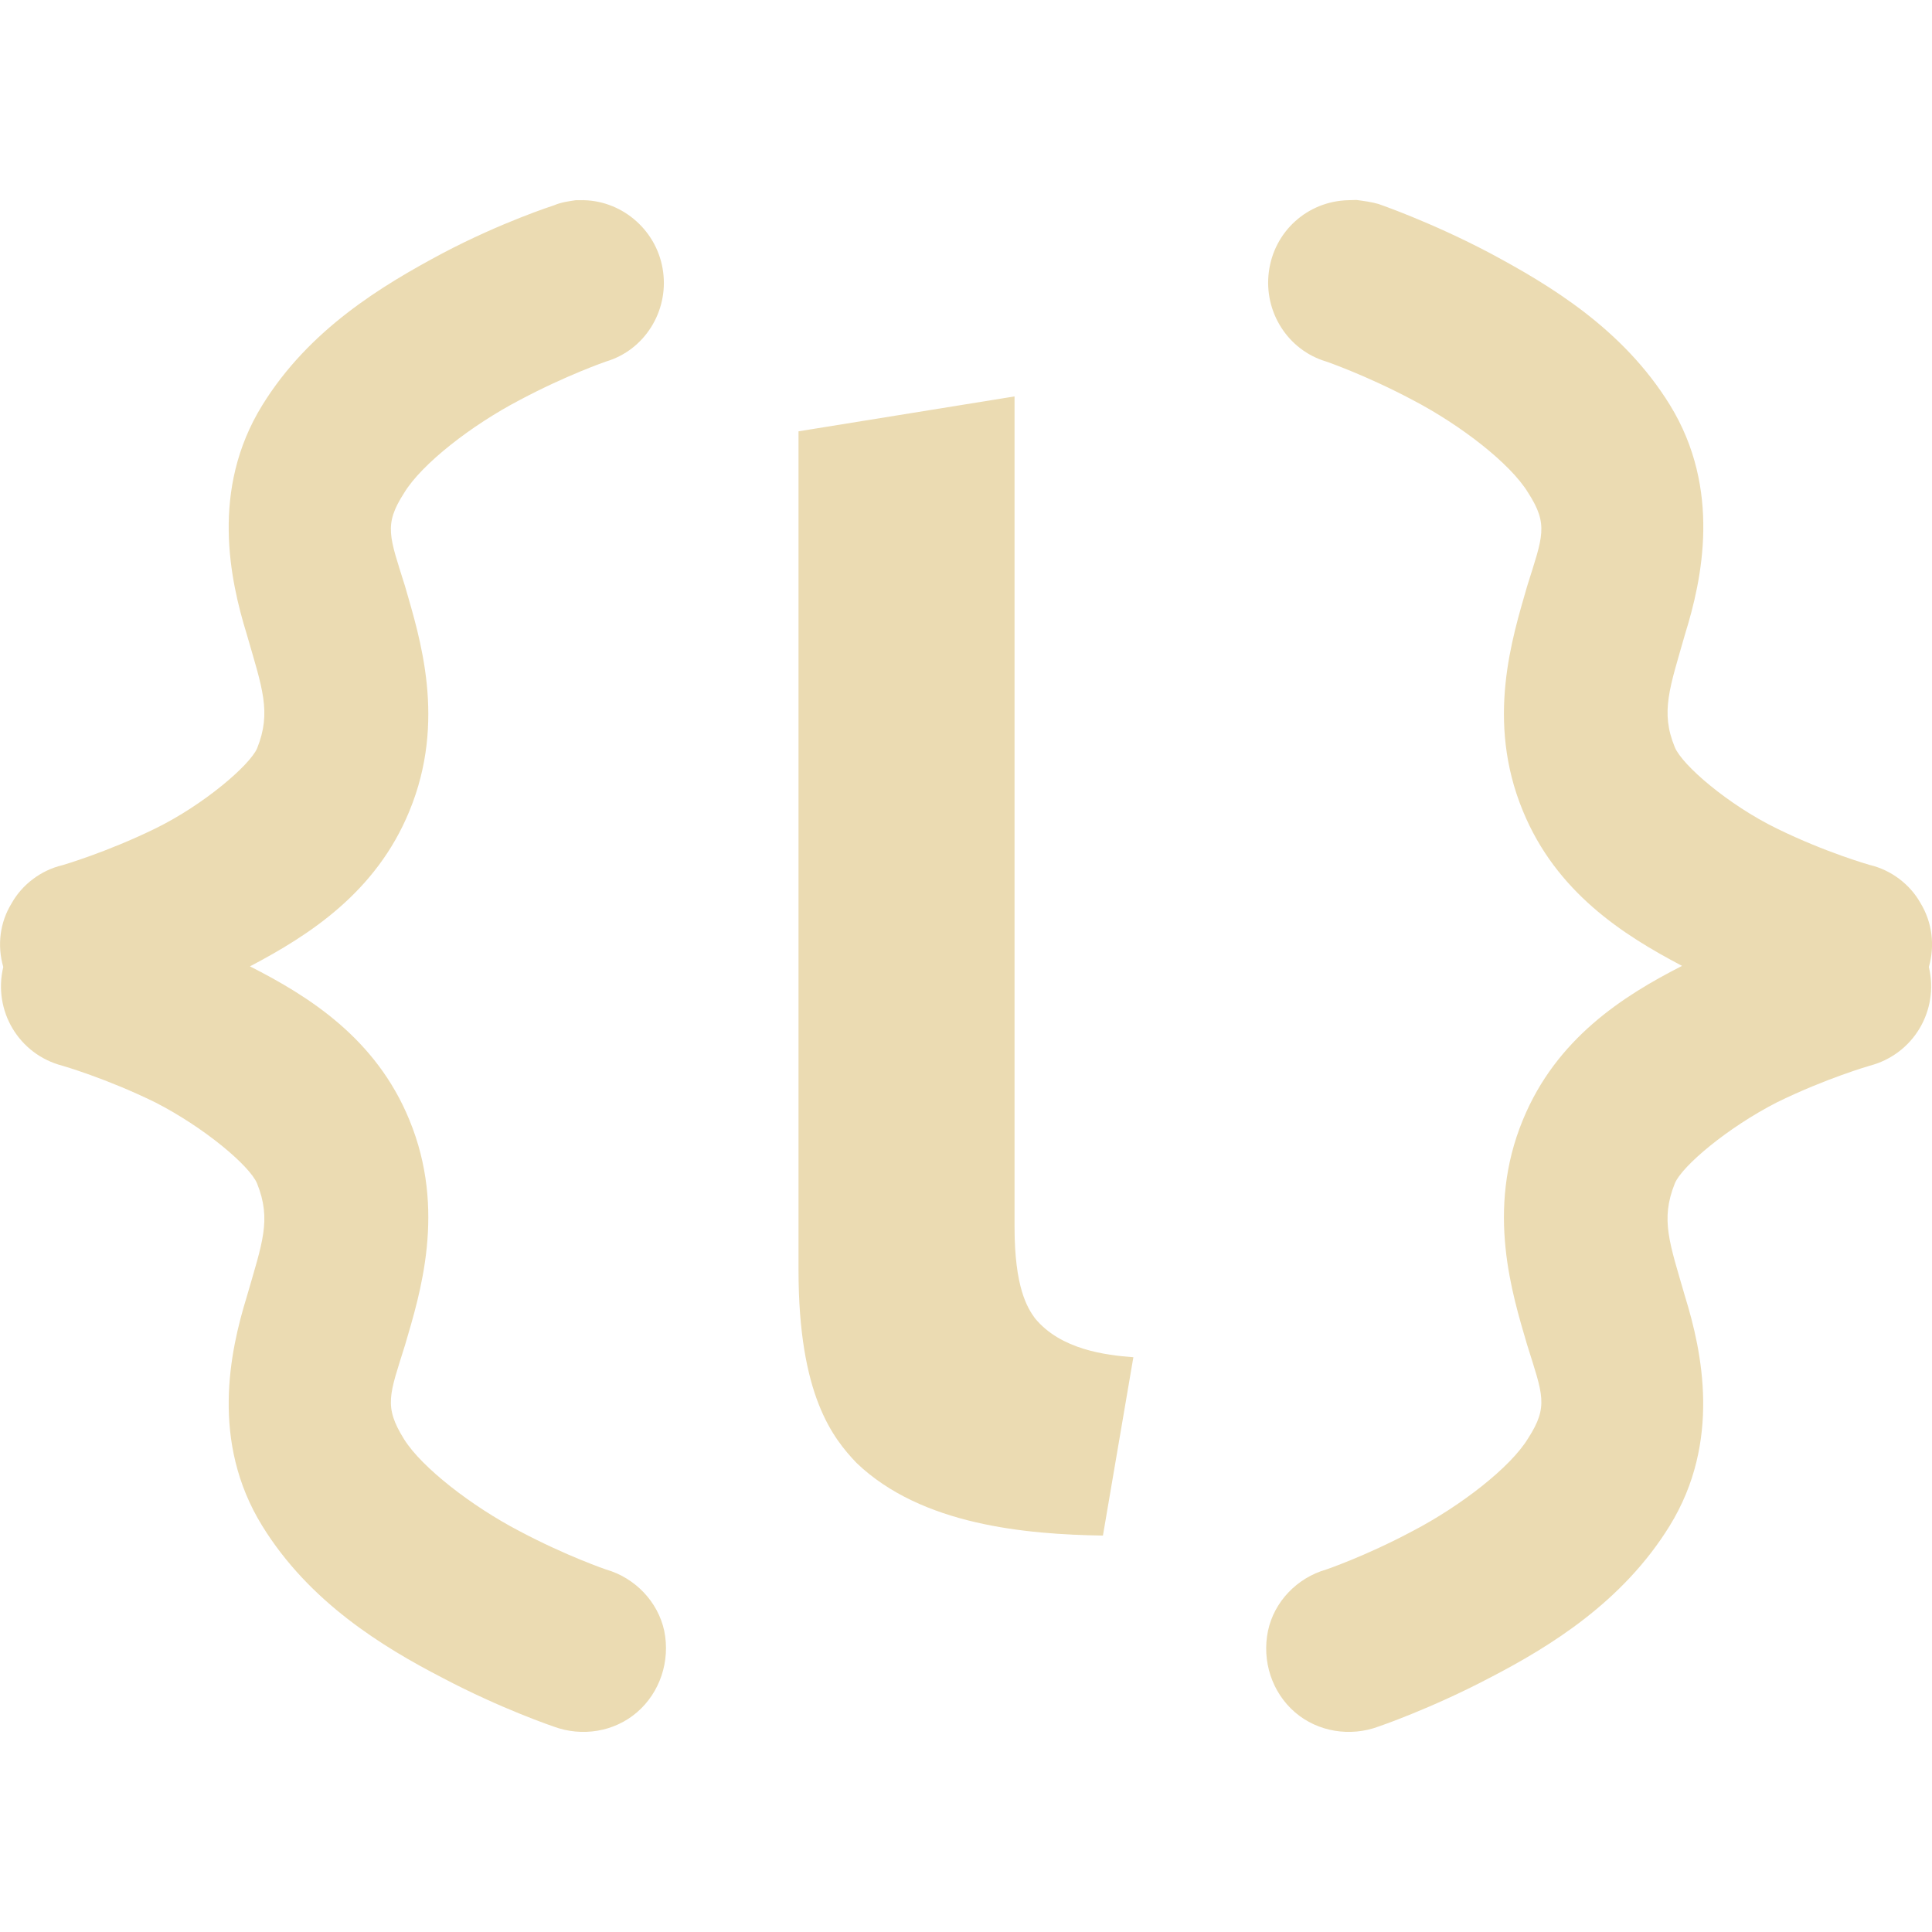
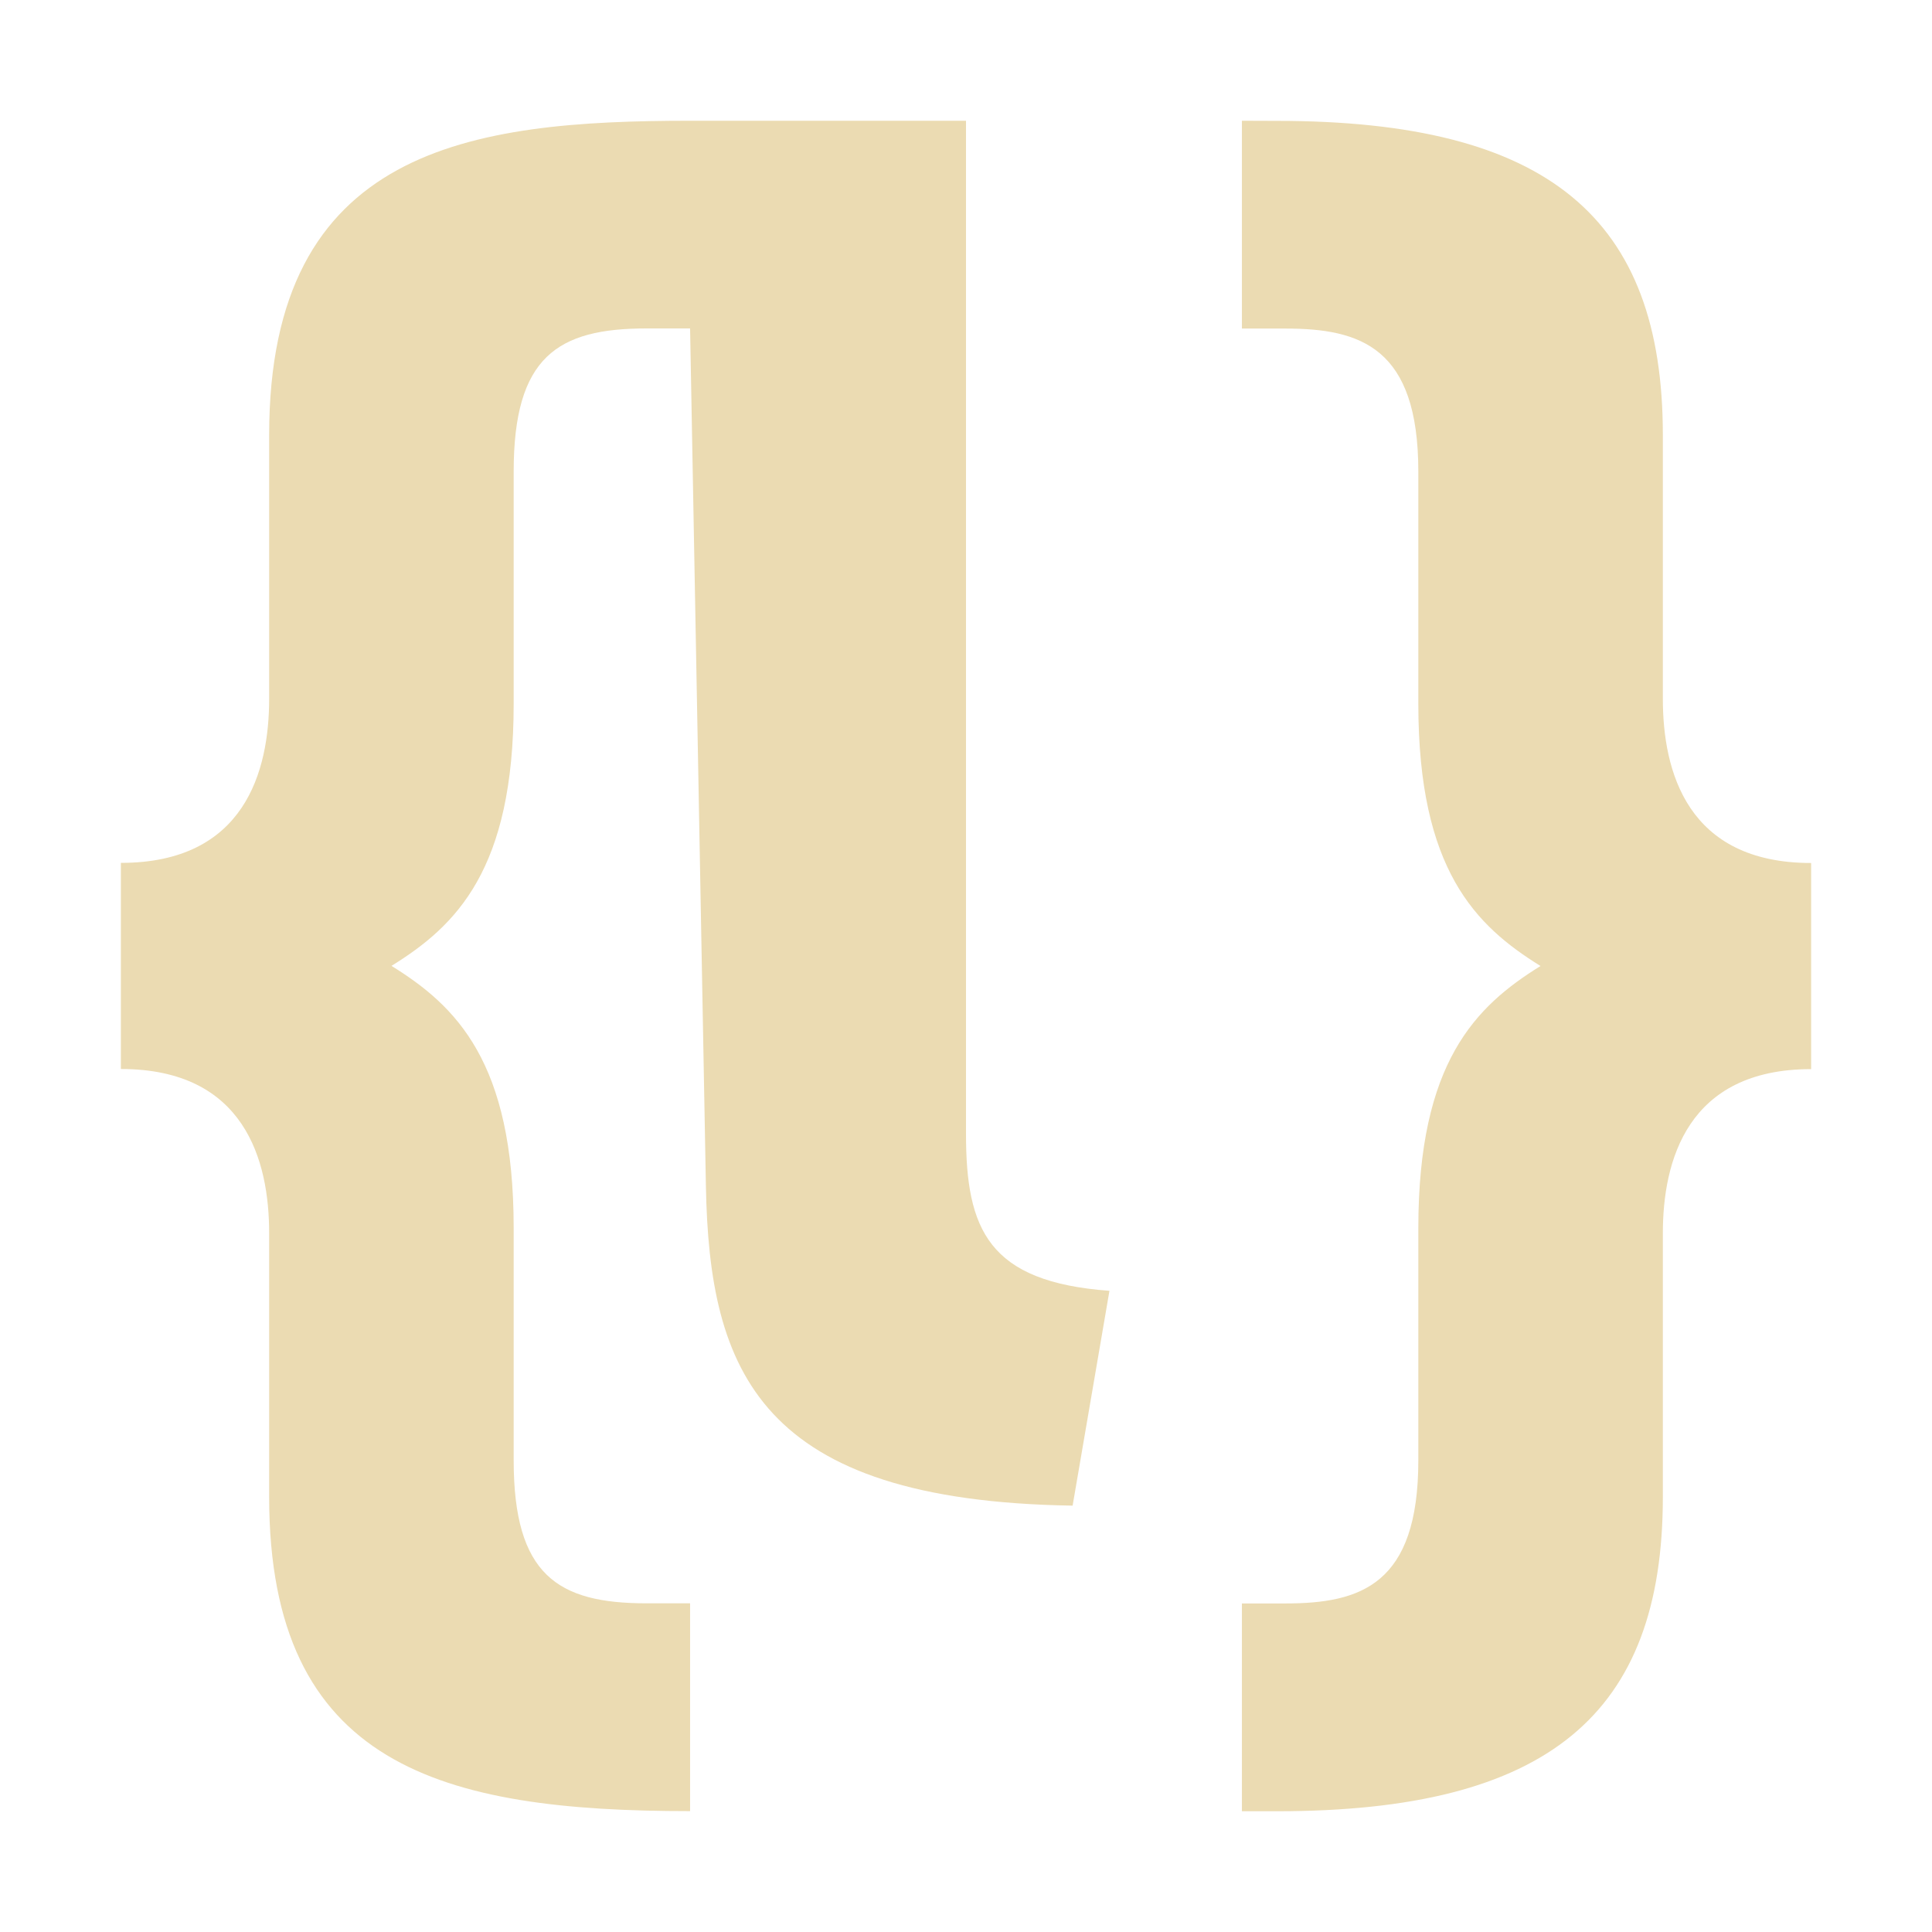
<svg xmlns="http://www.w3.org/2000/svg" width="16" height="16" version="1.1">
  <defs>
    <style id="current-color-scheme" type="text/css">.ColorScheme-Text { color:#ebdbb2; } .ColorScheme-Highlight { color:#458588; }</style>
  </defs>
-   <path class="ColorScheme-Text" d="m4.836 1.656v0.002h-0.068c-0.06 0.009-0.121 0.017-0.182 0.043 0 0-0.431 0.138-0.922 0.397-0.5 0.267-1.104 0.629-1.492 1.258-0.431 0.698-0.267 1.447-0.129 1.895 0.129 0.448 0.207 0.646 0.086 0.947-0.06 0.138-0.439 0.466-0.844 0.664-0.405 0.198-0.768 0.303-0.768 0.303-0.181 0.043-0.336 0.163-0.422 0.318-0.095 0.155-0.12 0.344-0.068 0.525-0.086 0.362 0.128 0.724 0.49 0.818 0 0 0.362 0.104 0.768 0.303 0.405 0.207 0.783 0.525 0.844 0.672 0.121 0.302 0.043 0.491-0.086 0.94-0.138 0.448-0.302 1.198 0.129 1.896 0.388 0.629 0.993 1 1.492 1.258 0.491 0.259 0.922 0.404 0.922 0.404 0.233 0.086 0.5 0.045 0.69-0.119 0.19-0.164 0.276-0.424 0.225-0.674-0.052-0.241-0.241-0.439-0.482-0.508 0 0-0.329-0.112-0.717-0.318-0.397-0.207-0.809-0.527-0.955-0.76-0.172-0.276-0.121-0.369 0.008-0.783 0.121-0.414 0.345-1.113 0.035-1.863-0.276-0.673-0.829-1.022-1.32-1.271 0.491-0.258 1.044-0.613 1.32-1.285 0.31-0.75 0.086-1.439-0.035-1.861-0.129-0.414-0.18-0.508-0.008-0.775 0.146-0.241 0.559-0.561 0.955-0.768 0.388-0.207 0.717-0.32 0.717-0.32 0.319-0.095 0.516-0.413 0.473-0.74-0.043-0.336-0.327-0.587-0.654-0.596zm6.328 0.002c-0.336 0.009-0.613 0.258-0.656 0.594-0.043 0.328 0.155 0.647 0.475 0.742 0 0 0.327 0.112 0.715 0.318 0.397 0.207 0.81 0.526 0.957 0.768 0.172 0.267 0.121 0.362-0.008 0.775-0.121 0.422-0.345 1.111-0.035 1.861 0.276 0.672 0.827 1.025 1.318 1.283-0.491 0.25-1.042 0.603-1.318 1.275-0.31 0.75-0.086 1.449 0.035 1.863 0.129 0.414 0.18 0.508 0.008 0.775-0.146 0.241-0.56 0.561-0.957 0.768-0.388 0.207-0.715 0.318-0.715 0.318-0.241 0.069-0.431 0.266-0.482 0.508-0.052 0.25 0.033 0.51 0.223 0.674 0.19 0.164 0.459 0.205 0.691 0.119 0 0 0.431-0.146 0.922-0.404 0.5-0.259 1.102-0.629 1.49-1.258 0.431-0.698 0.267-1.448 0.129-1.896-0.129-0.448-0.207-0.638-0.086-0.94 0.06-0.146 0.441-0.465 0.846-0.672 0.406-0.199 0.768-0.303 0.768-0.303 0.362-0.095 0.576-0.456 0.49-0.818 0.052-0.181 0.026-0.372-0.068-0.527-0.086-0.155-0.241-0.275-0.422-0.318 0 0-0.362-0.102-0.768-0.301-0.406-0.198-0.786-0.527-0.846-0.674-0.121-0.293-0.042-0.491 0.086-0.94 0.139-0.448 0.303-1.197-0.127-1.895-0.388-0.629-0.993-0.991-1.492-1.258-0.491-0.259-0.922-0.406-0.922-0.406-0.06-0.017-0.121-0.025-0.182-0.033zm-2.762 1.625-1.789 0.289v6.947c0 1.038 0.286 1.392 0.48 1.596 0.539 0.517 1.407 0.592 2.041 0.602l0.252-1.477c-0.227-0.017-0.602-0.062-0.816-0.324-0.063-0.087-0.168-0.256-0.168-0.756z" fill="currentColor" />
+   <path class="ColorScheme-Text" d="m5.715 1c-1.816 0-3.486 0.22-3.486 2.603v2.184c0 0.598-0.201 1.359-1.228 1.359v1.707c1.028 0 1.228 0.761 1.228 1.359v2.184c0 2.232 1.432 2.603 3.486 2.603v-1.721h-0.361c-0.734 0-1.1-0.233-1.1-1.185v-1.924c0-1.372-0.474-1.837-1.012-2.17 0.538-0.333 1.012-0.798 1.012-2.17v-1.924c0-0.952 0.365-1.185 1.1-1.185h0.361l0.131 7.102c0.028 1.539 0.444 2.607 3.037 2.647l0.305-1.779c-1.005-0.074-1.188-0.509-1.188-1.301v-8.389zm4.57 0v1.721h0.361c0.623 0 1.1 0.157 1.1 1.185v1.924c0 1.372 0.474 1.837 1.012 2.17-0.538 0.333-1.012 0.798-1.012 2.17v1.924c0 1.029-0.477 1.185-1.1 1.185h-0.361v1.721h0.289c2.25 0 3.197-0.805 3.197-2.603v-2.184c0-0.598 0.201-1.359 1.228-1.359v-1.707c-1.028 0-1.228-0.761-1.228-1.359v-2.184c0-1.799-0.948-2.603-3.197-2.603z" fill="currentColor" />
</svg>
